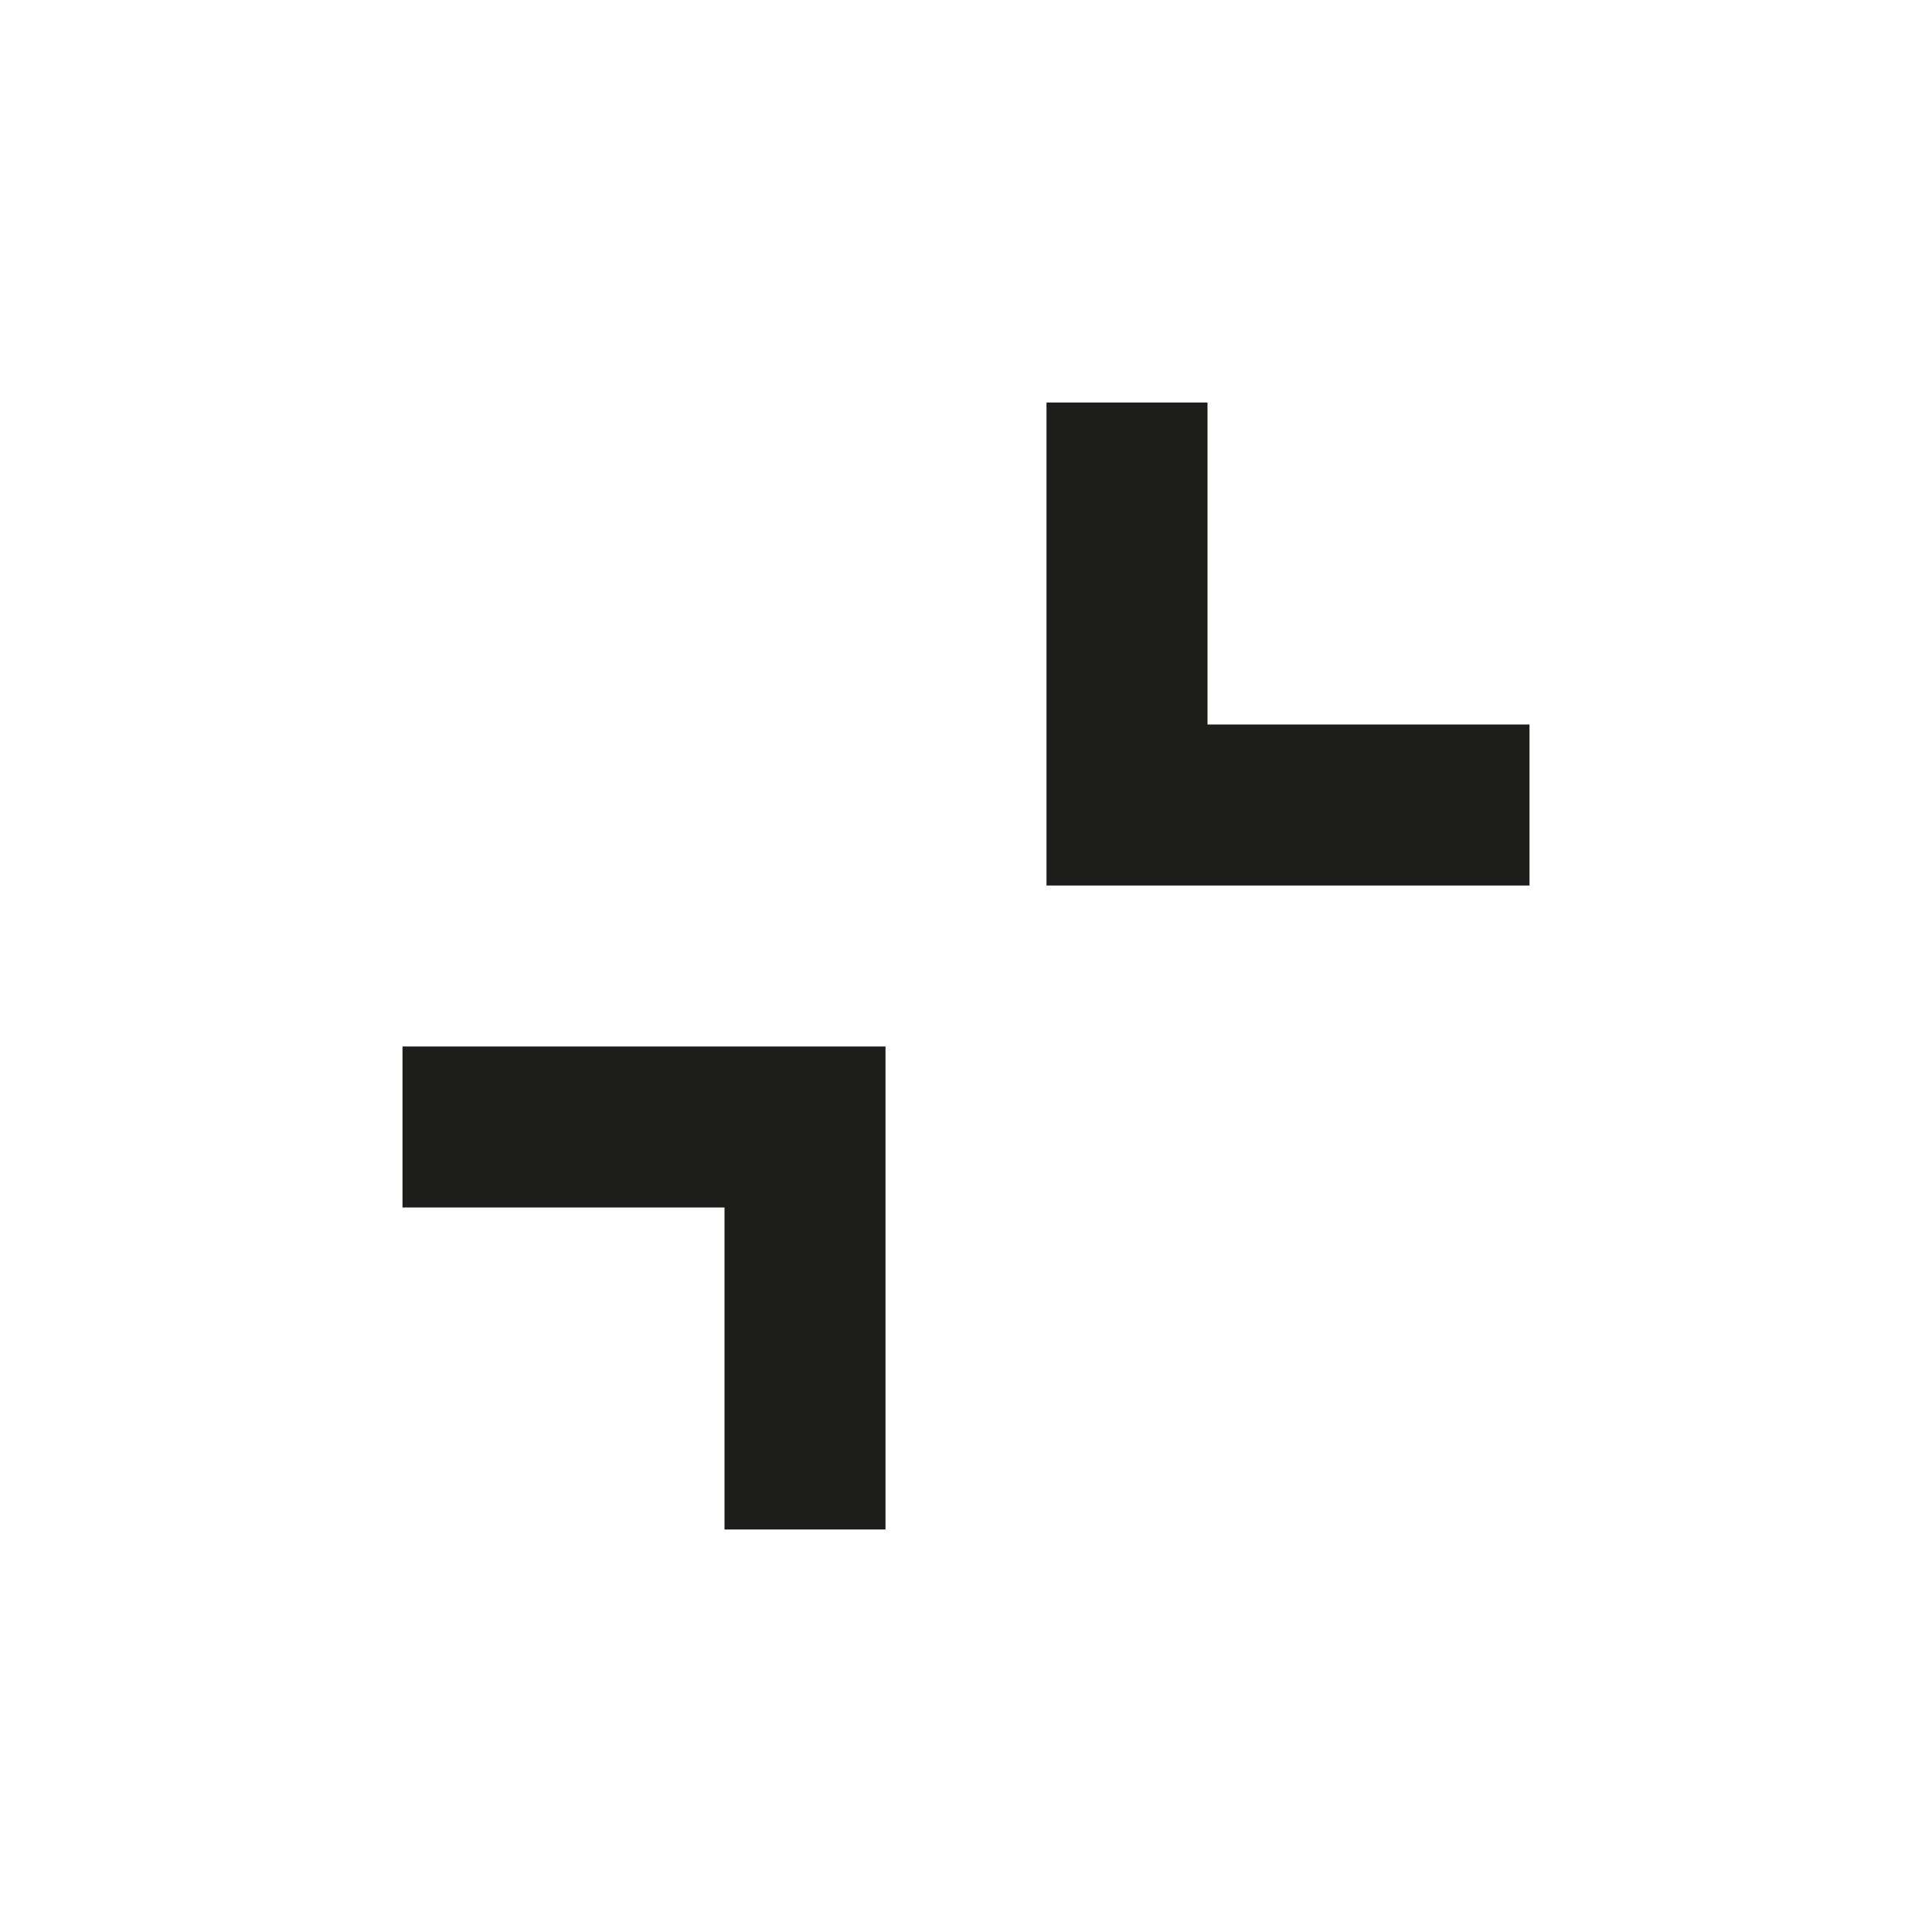
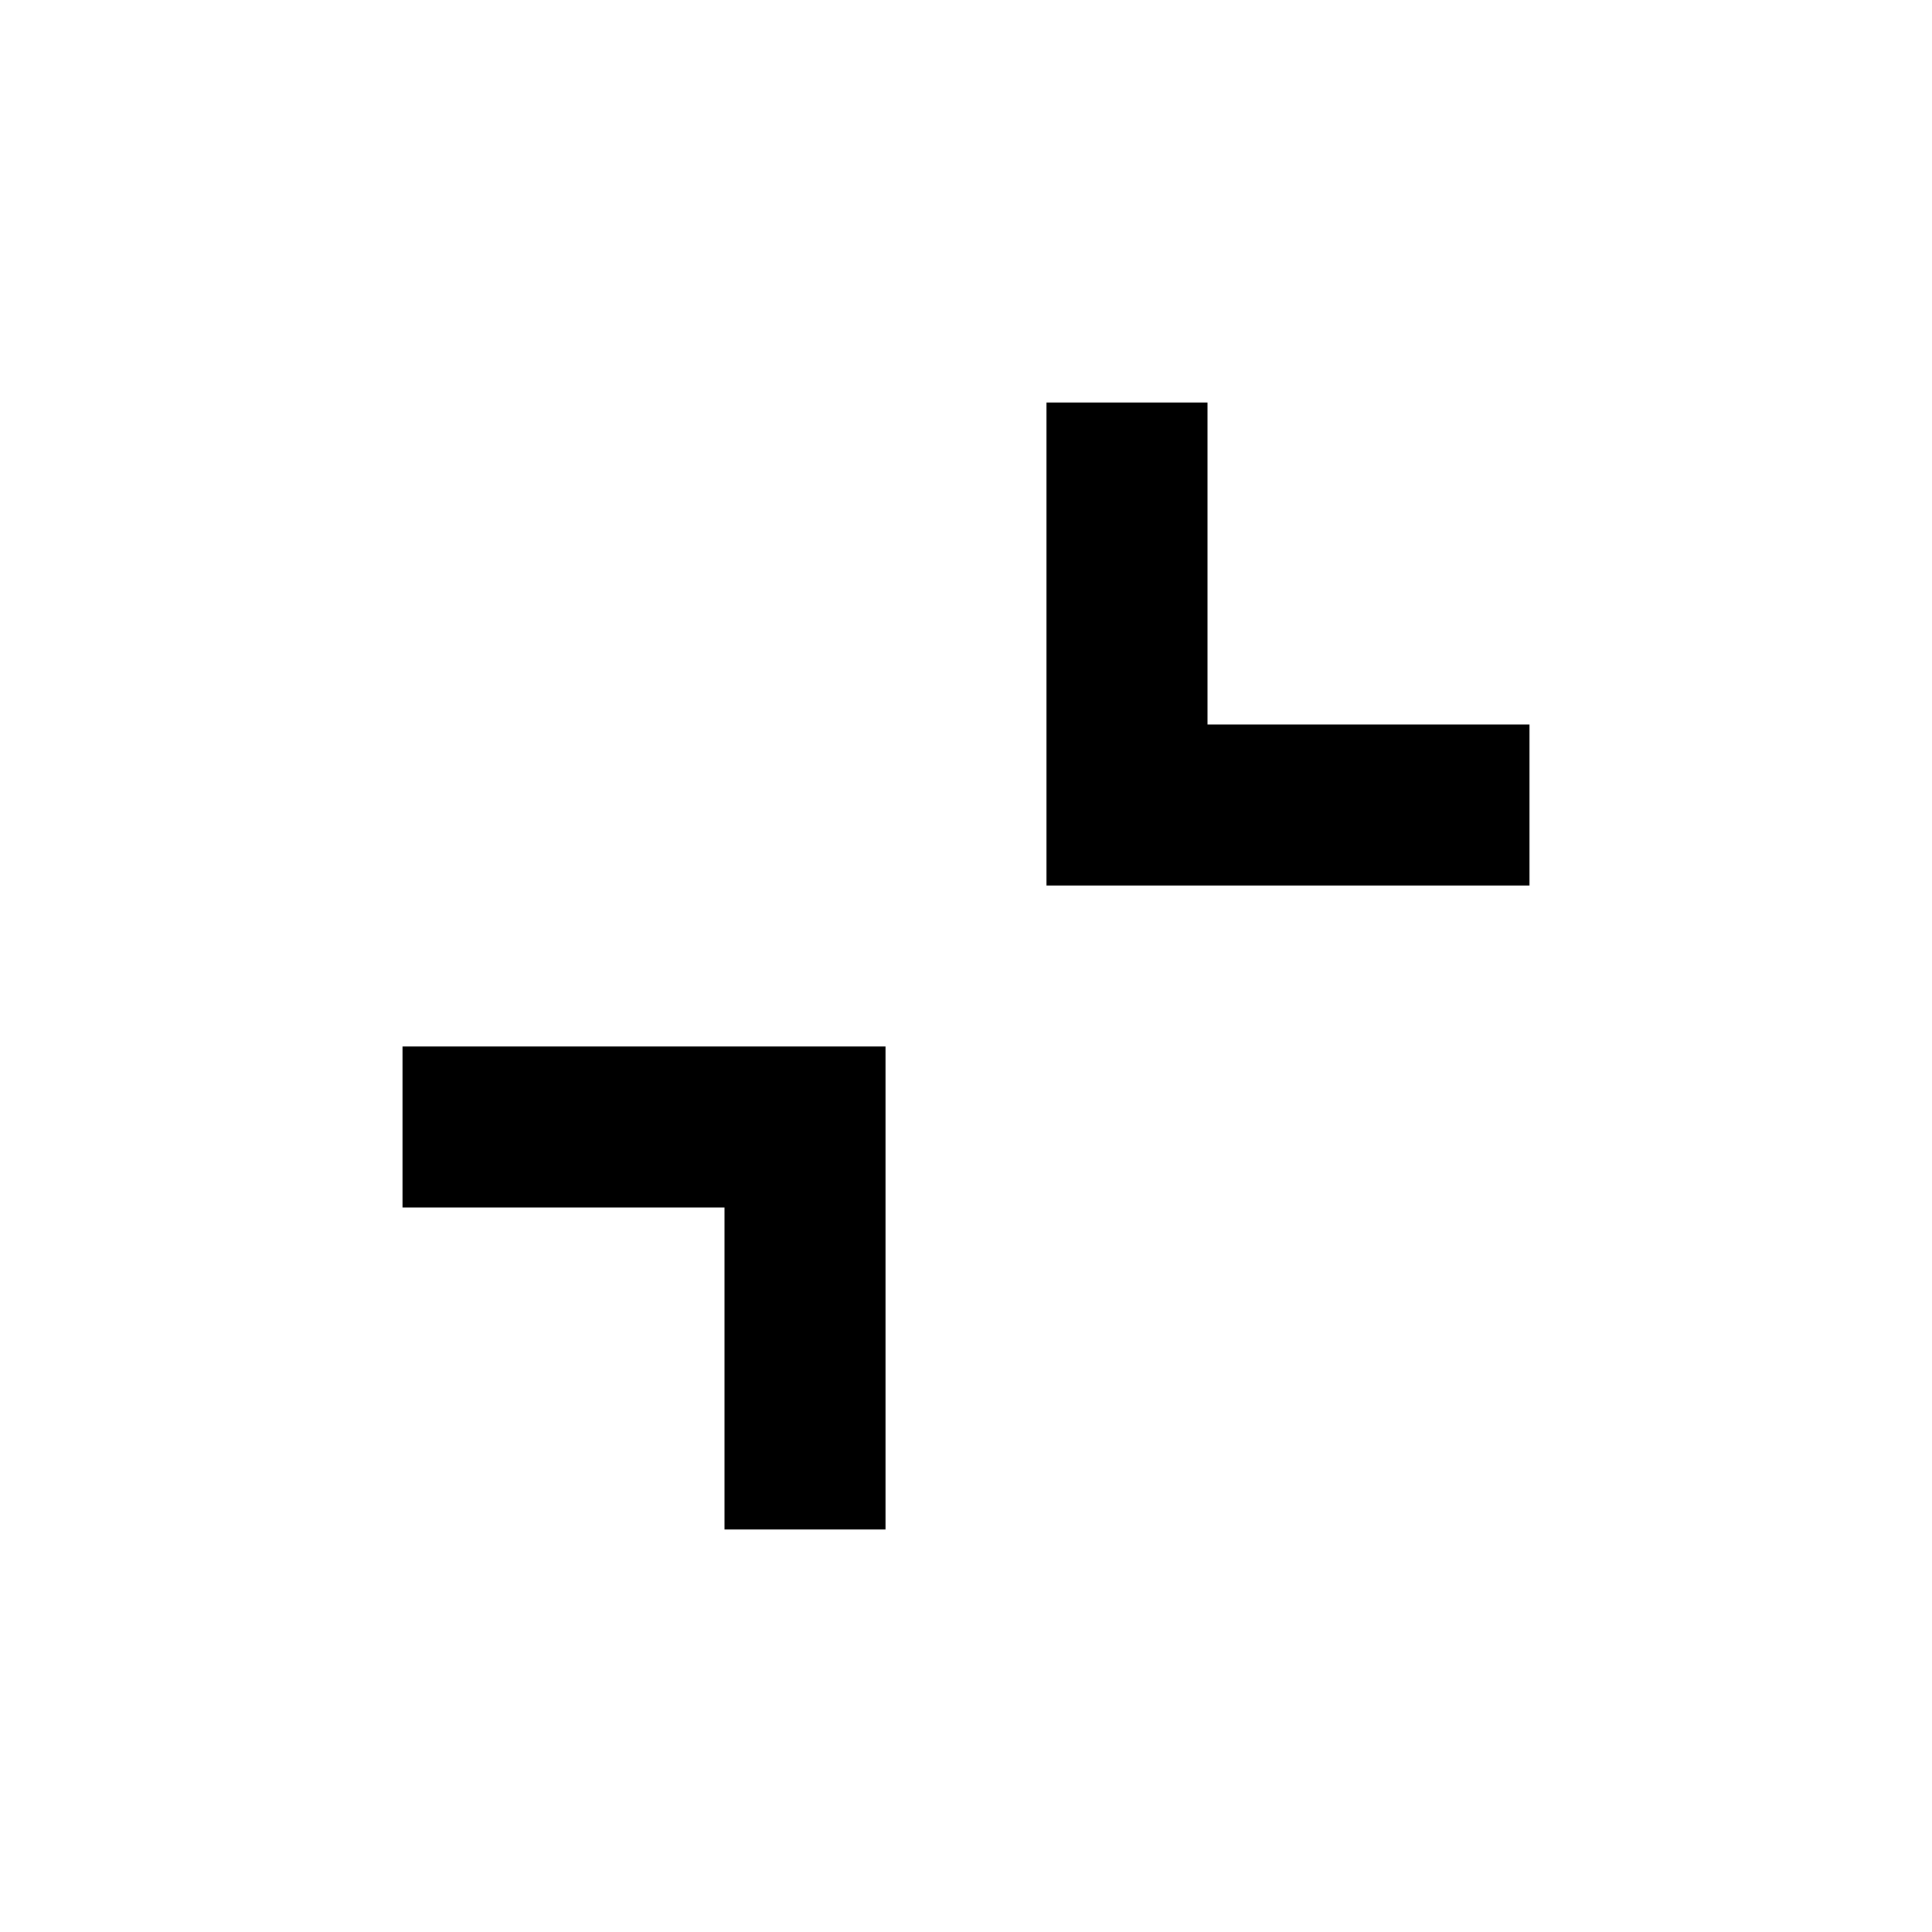
- <svg xmlns="http://www.w3.org/2000/svg" id="Calque_1" data-name="Calque 1" viewBox="0 0 240 240">
-   <defs>
-     <style>
-       .cls-1 {
-         fill: #1d1d1b;
-       }
-     </style>
-   </defs>
-   <polygon class="cls-1" points="150 90 150 50 130 50 130 110 130 110 130 110 190 110 190 90 150 90" />
-   <polygon class="cls-1" points="110 130 50 130 50 150 90 150 90 190 110 190 110 130 110 130 110 130" />
+ <svg xmlns="http://www.w3.org/2000/svg" viewBox="0 0 240 240">
+   <polygon points="150 90 150 50 130 50 130 110 130 110 130 110 190 110 190 90 150 90" />
+   <polygon points="110 130 50 130 50 150 90 150 90 190 110 190 110 130 110 130 110 130" />
</svg>
